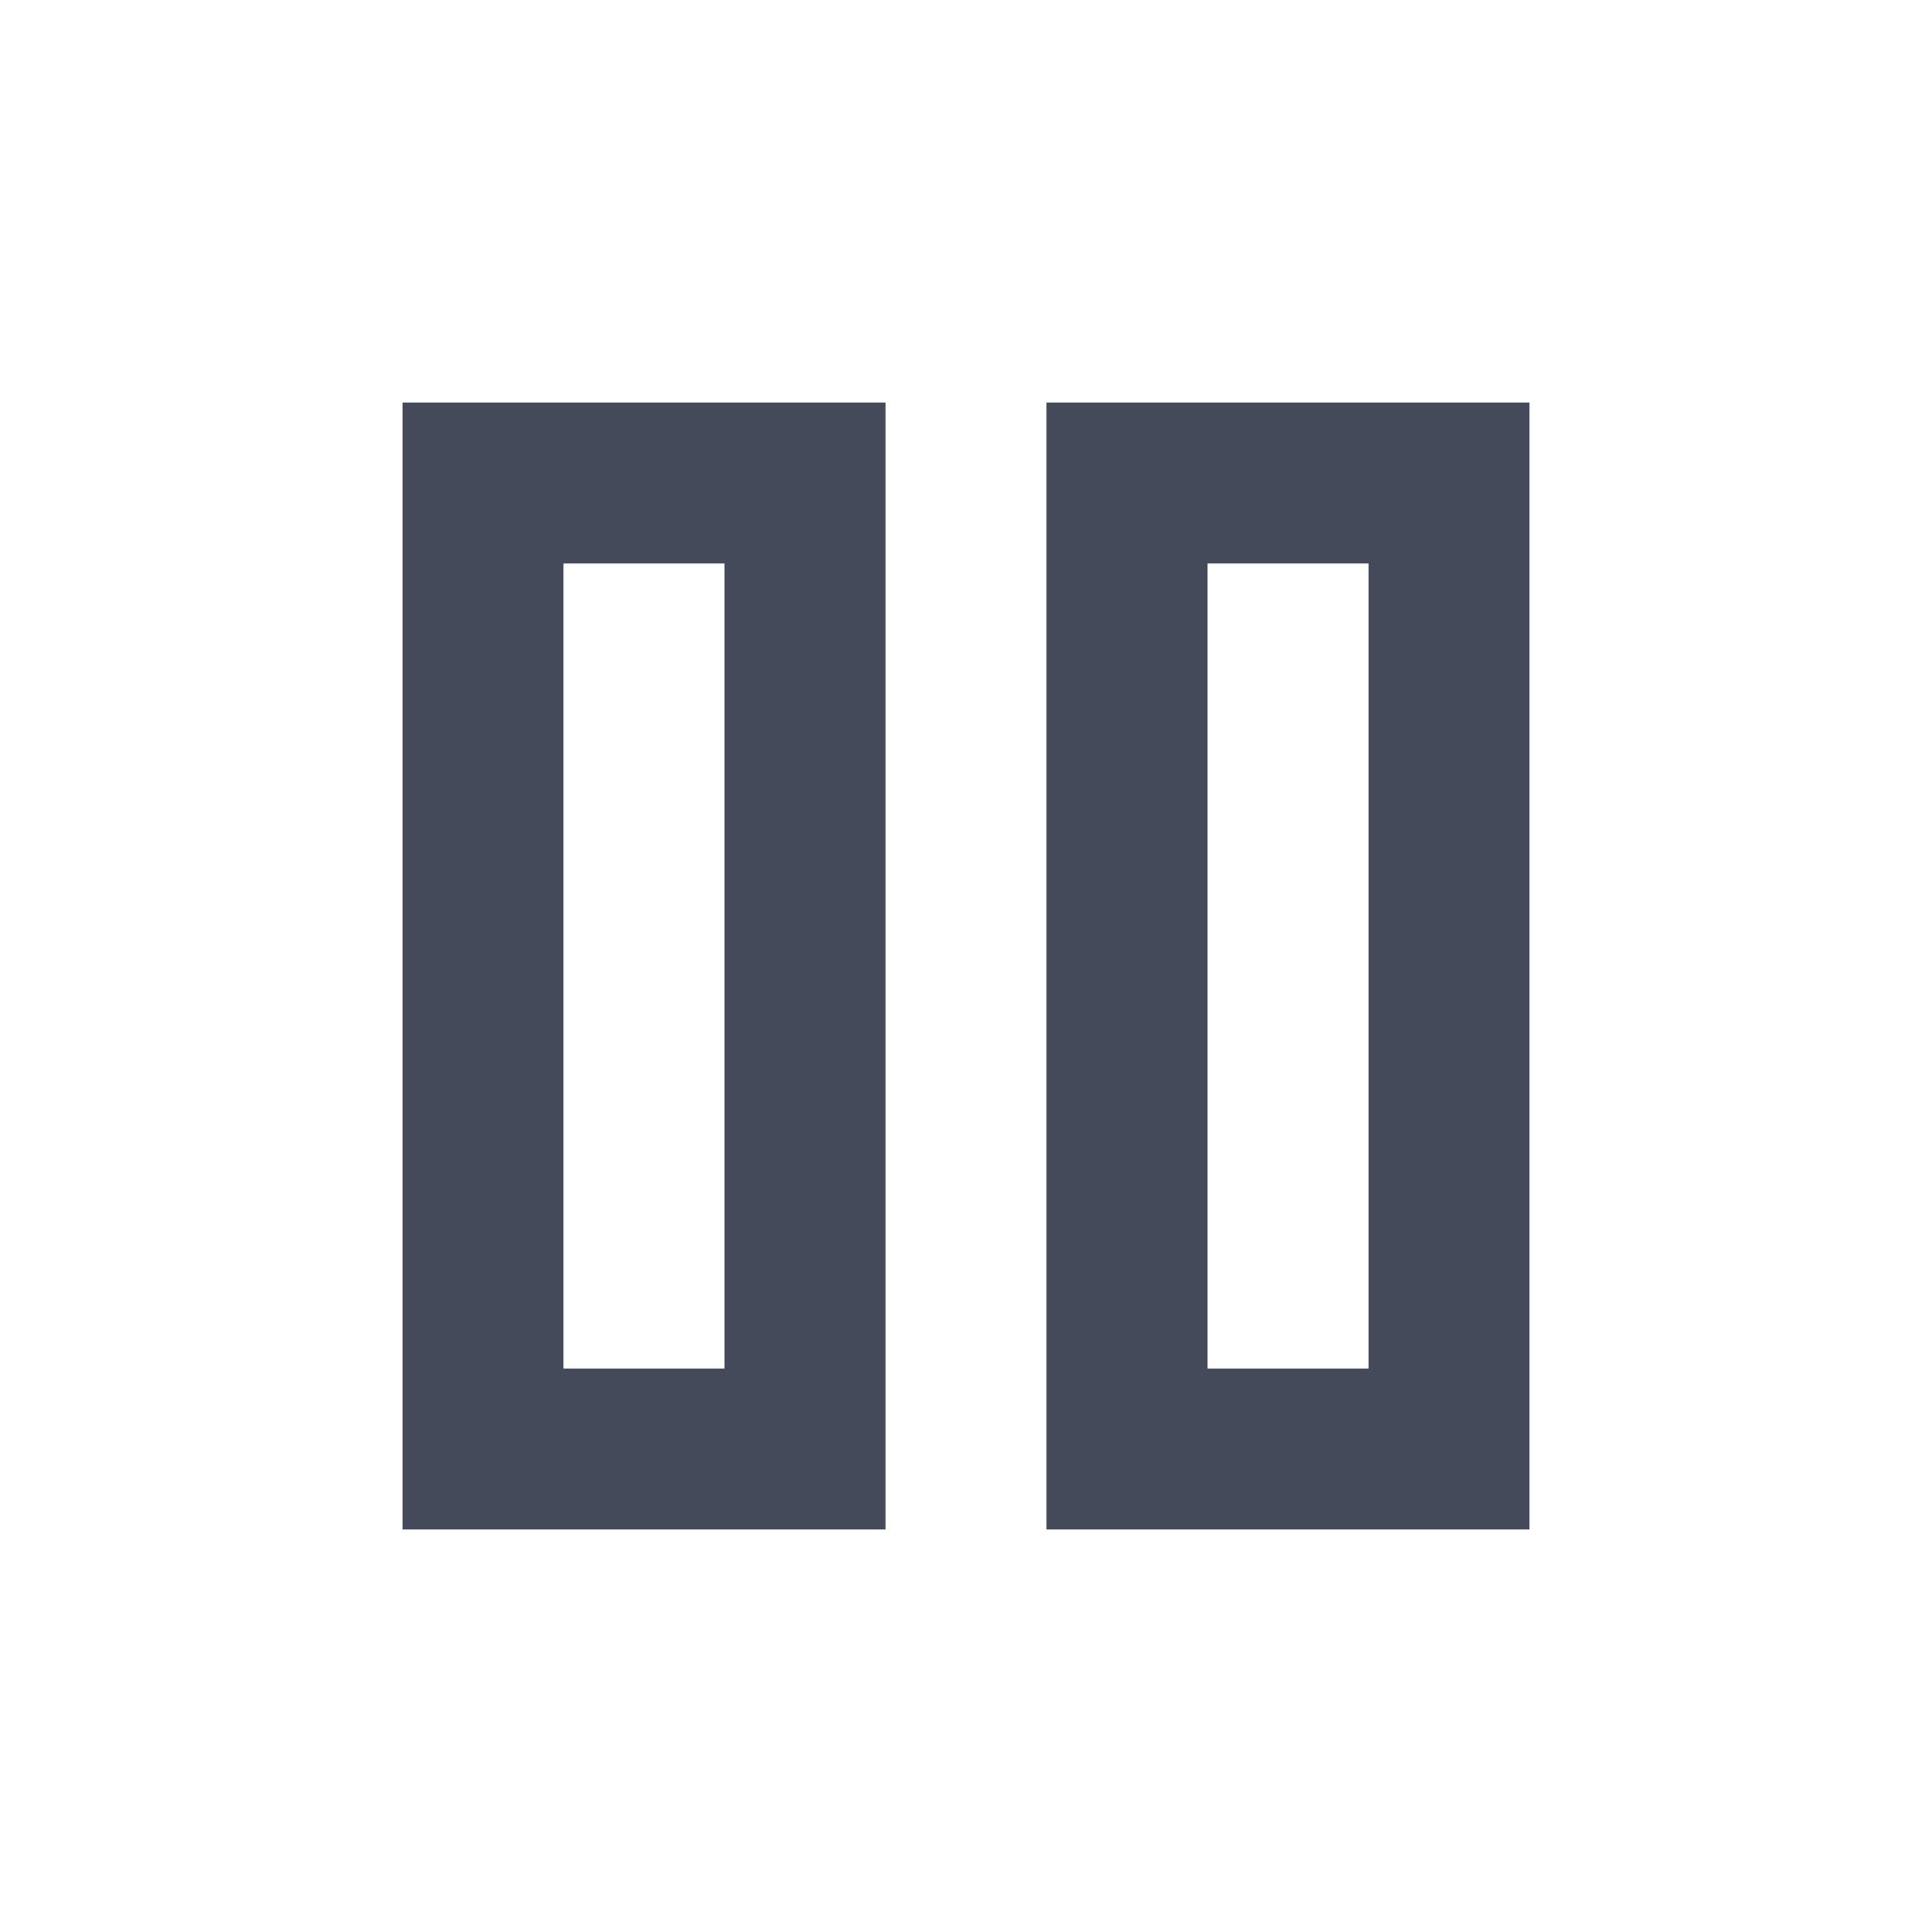
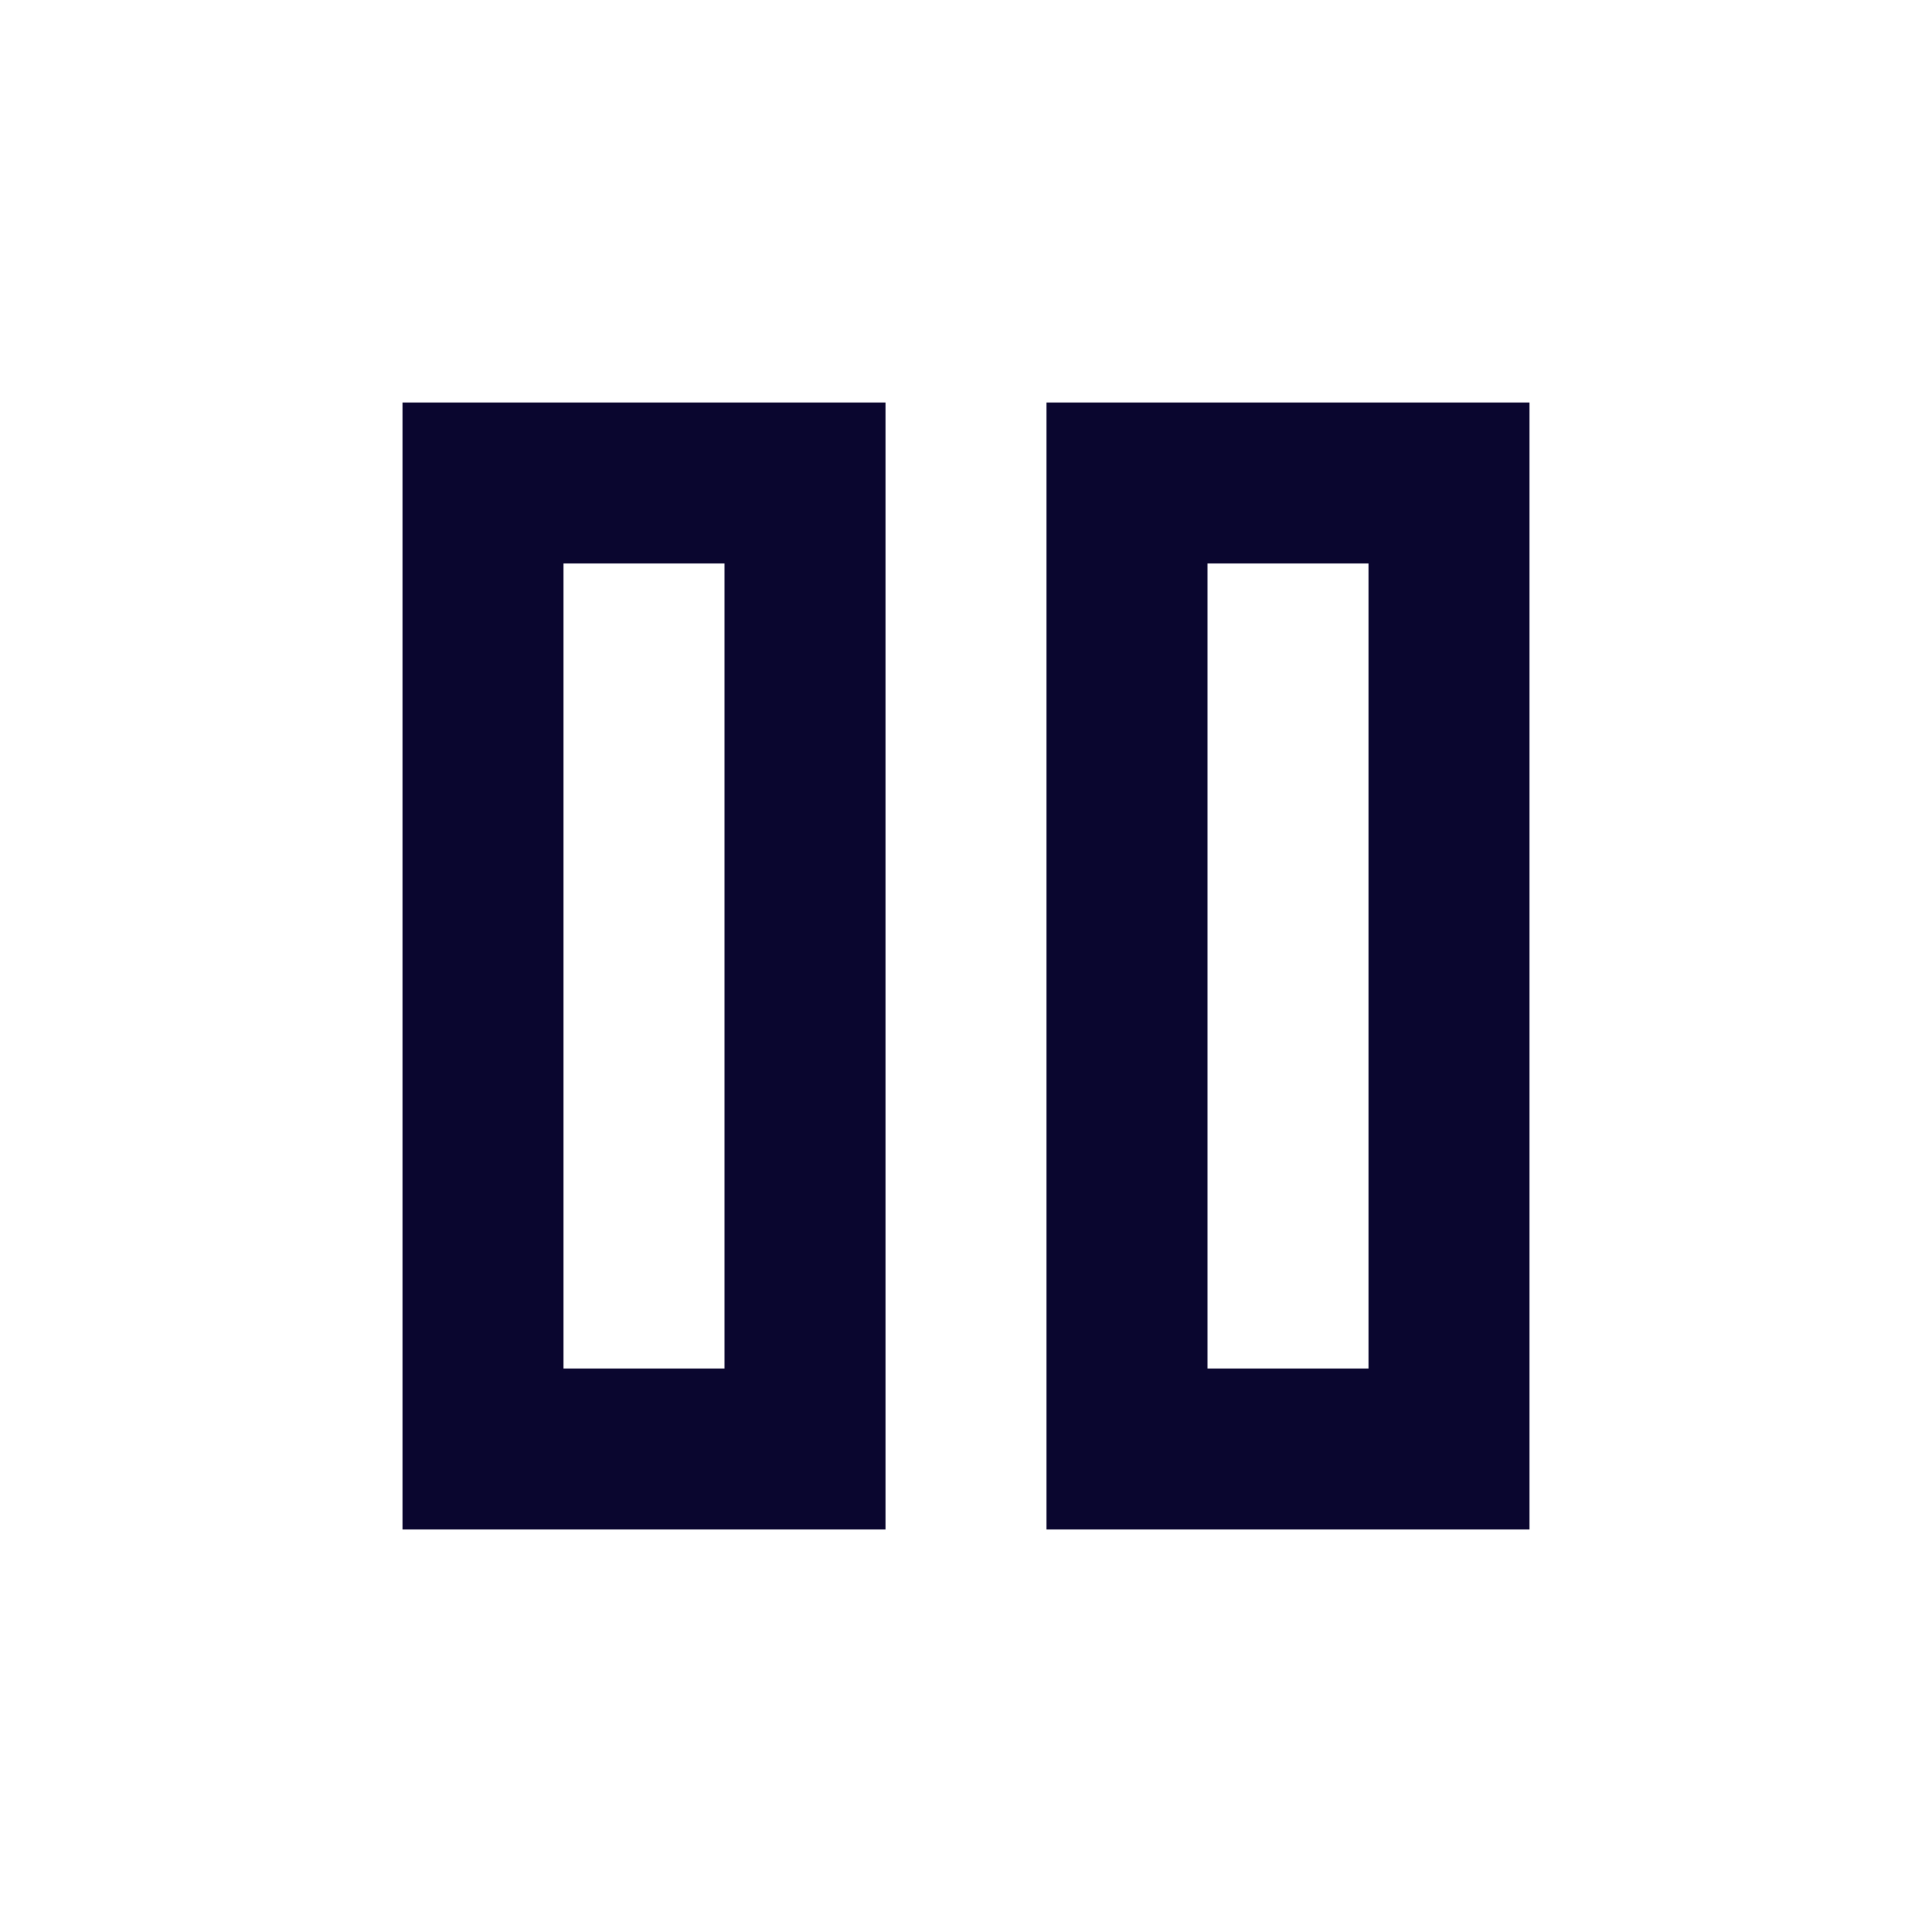
- <svg xmlns="http://www.w3.org/2000/svg" height="24px" viewBox="0 -960 960 960" width="24px" fill="#444A5A">
+ <svg xmlns="http://www.w3.org/2000/svg" height="24px" viewBox="0 -960 960 960" width="24px" fill="#0a062f">
  <path d="M520-200v-560h240v560H520Zm-320 0v-560h240v560H200Zm400-80h80v-400h-80v400Zm-320 0h80v-400h-80v400Zm0-400v400-400Zm320 0v400-400Z" />
</svg>
